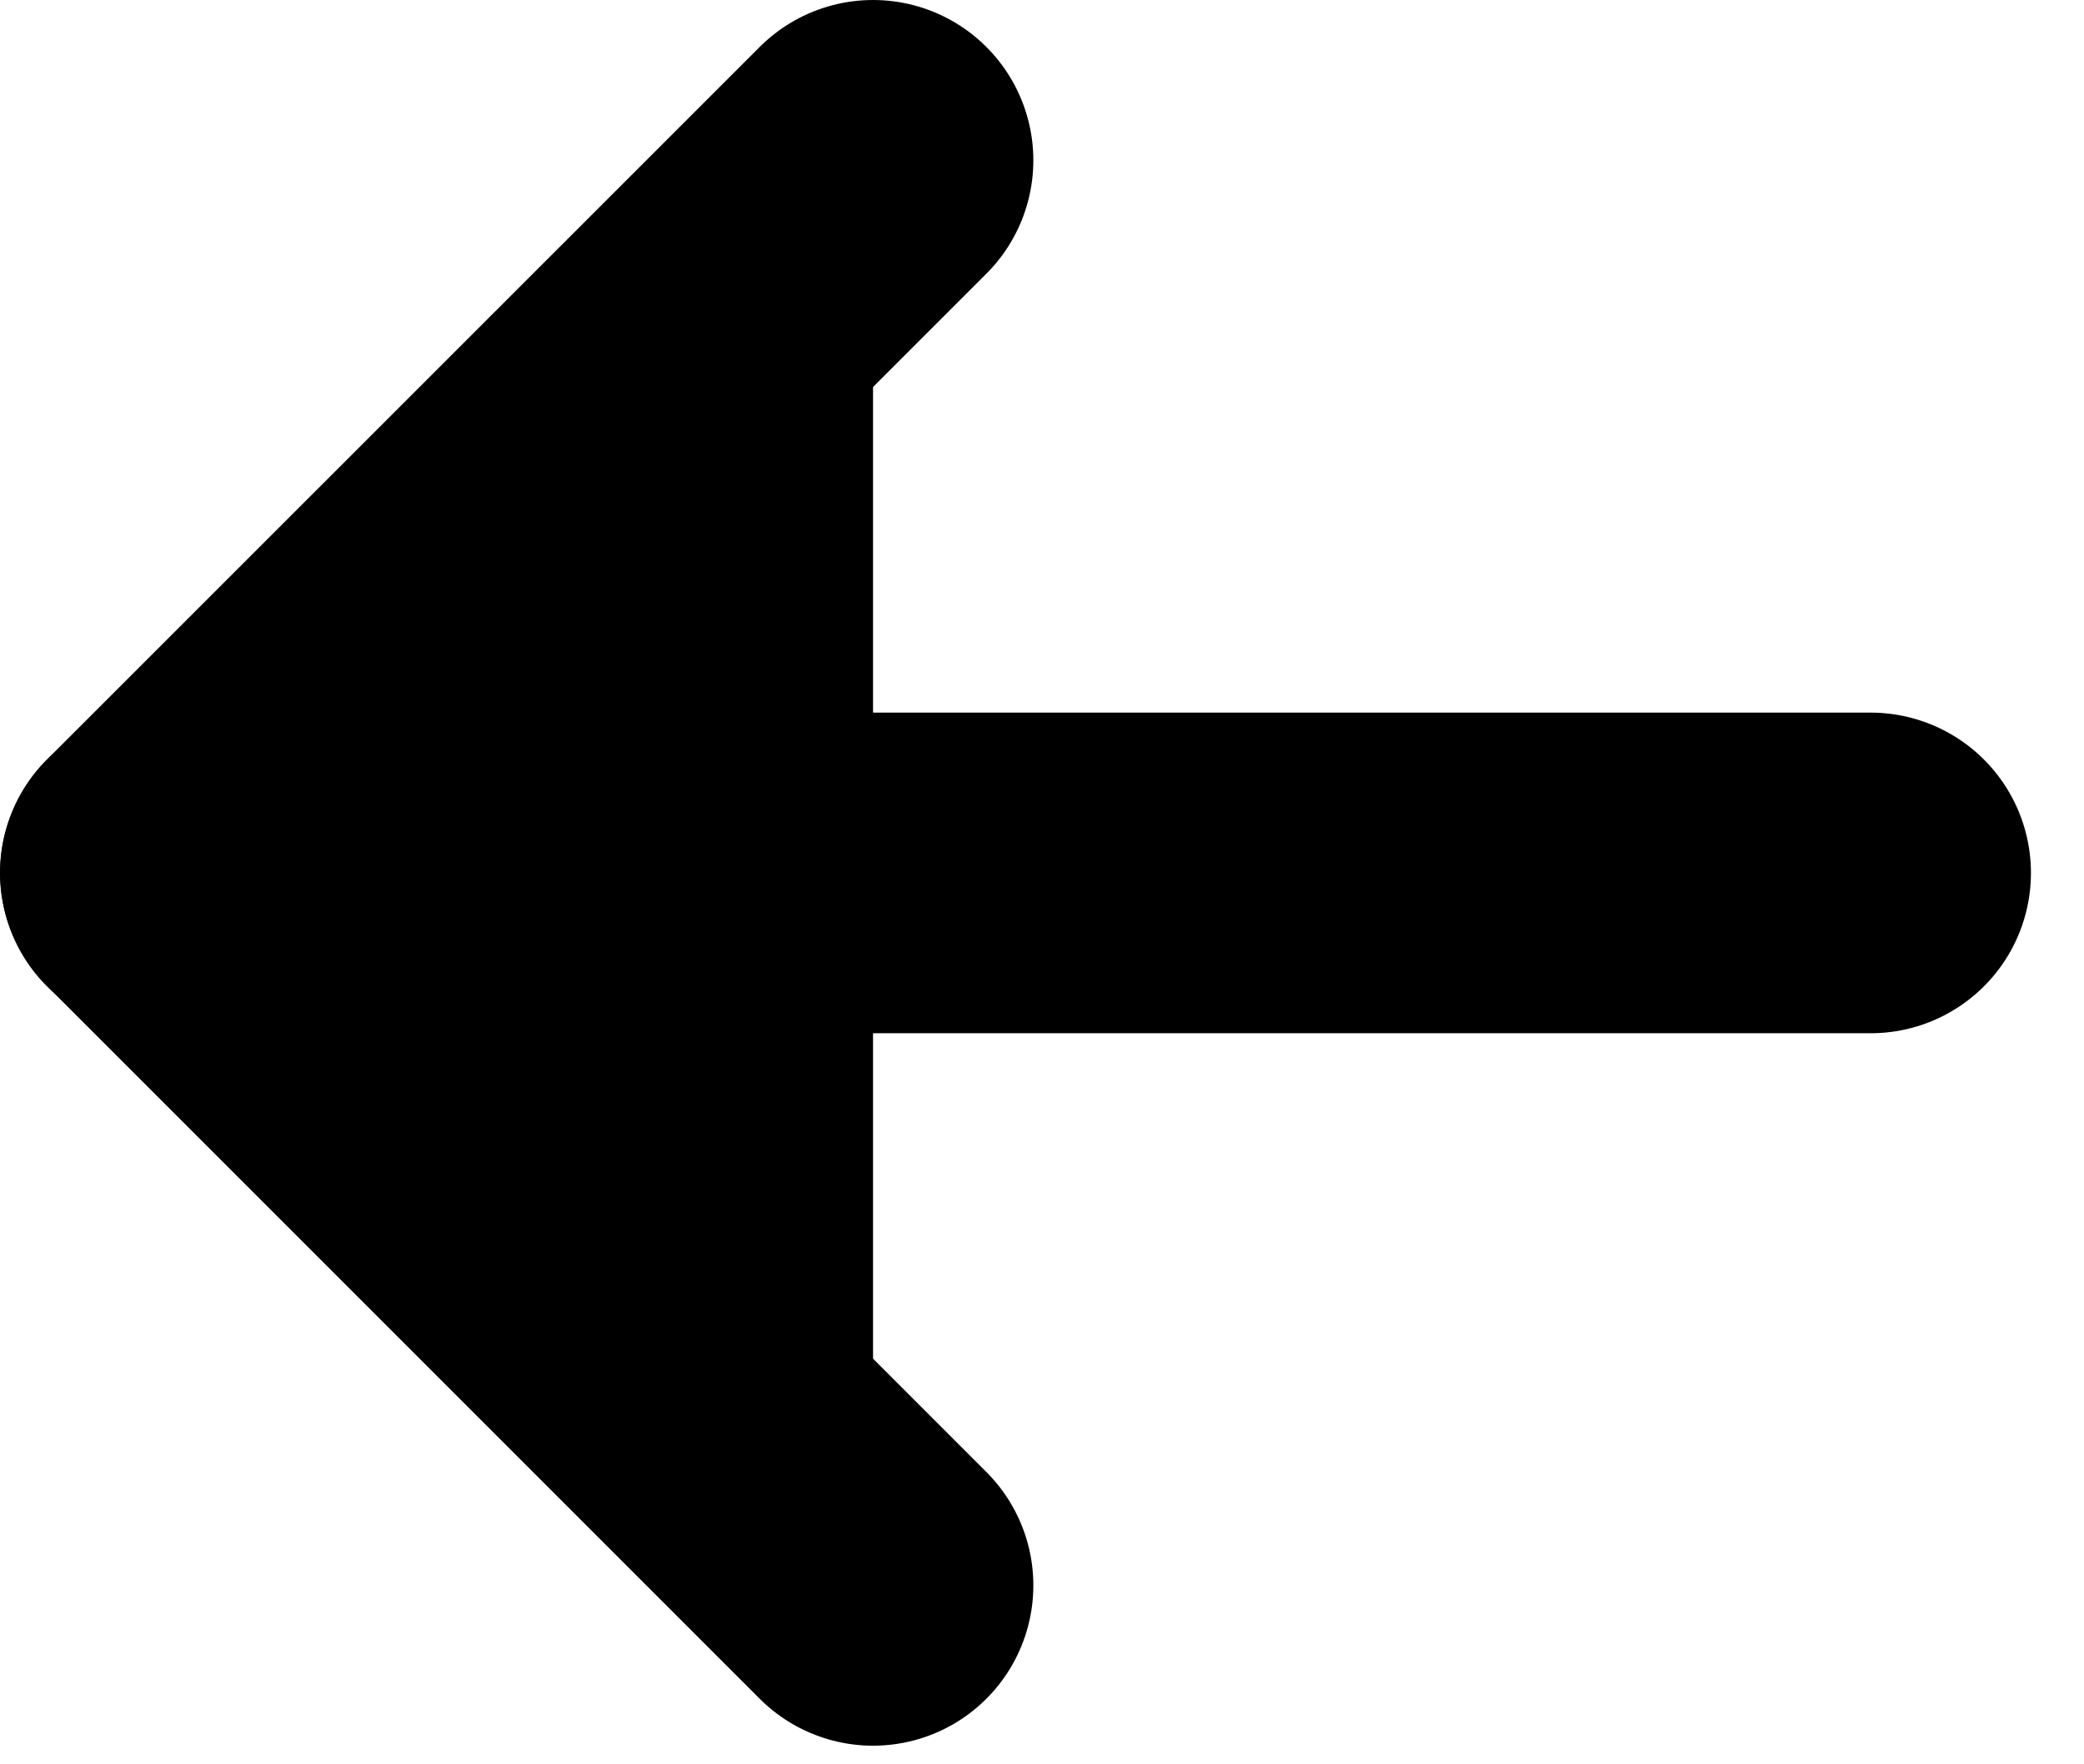
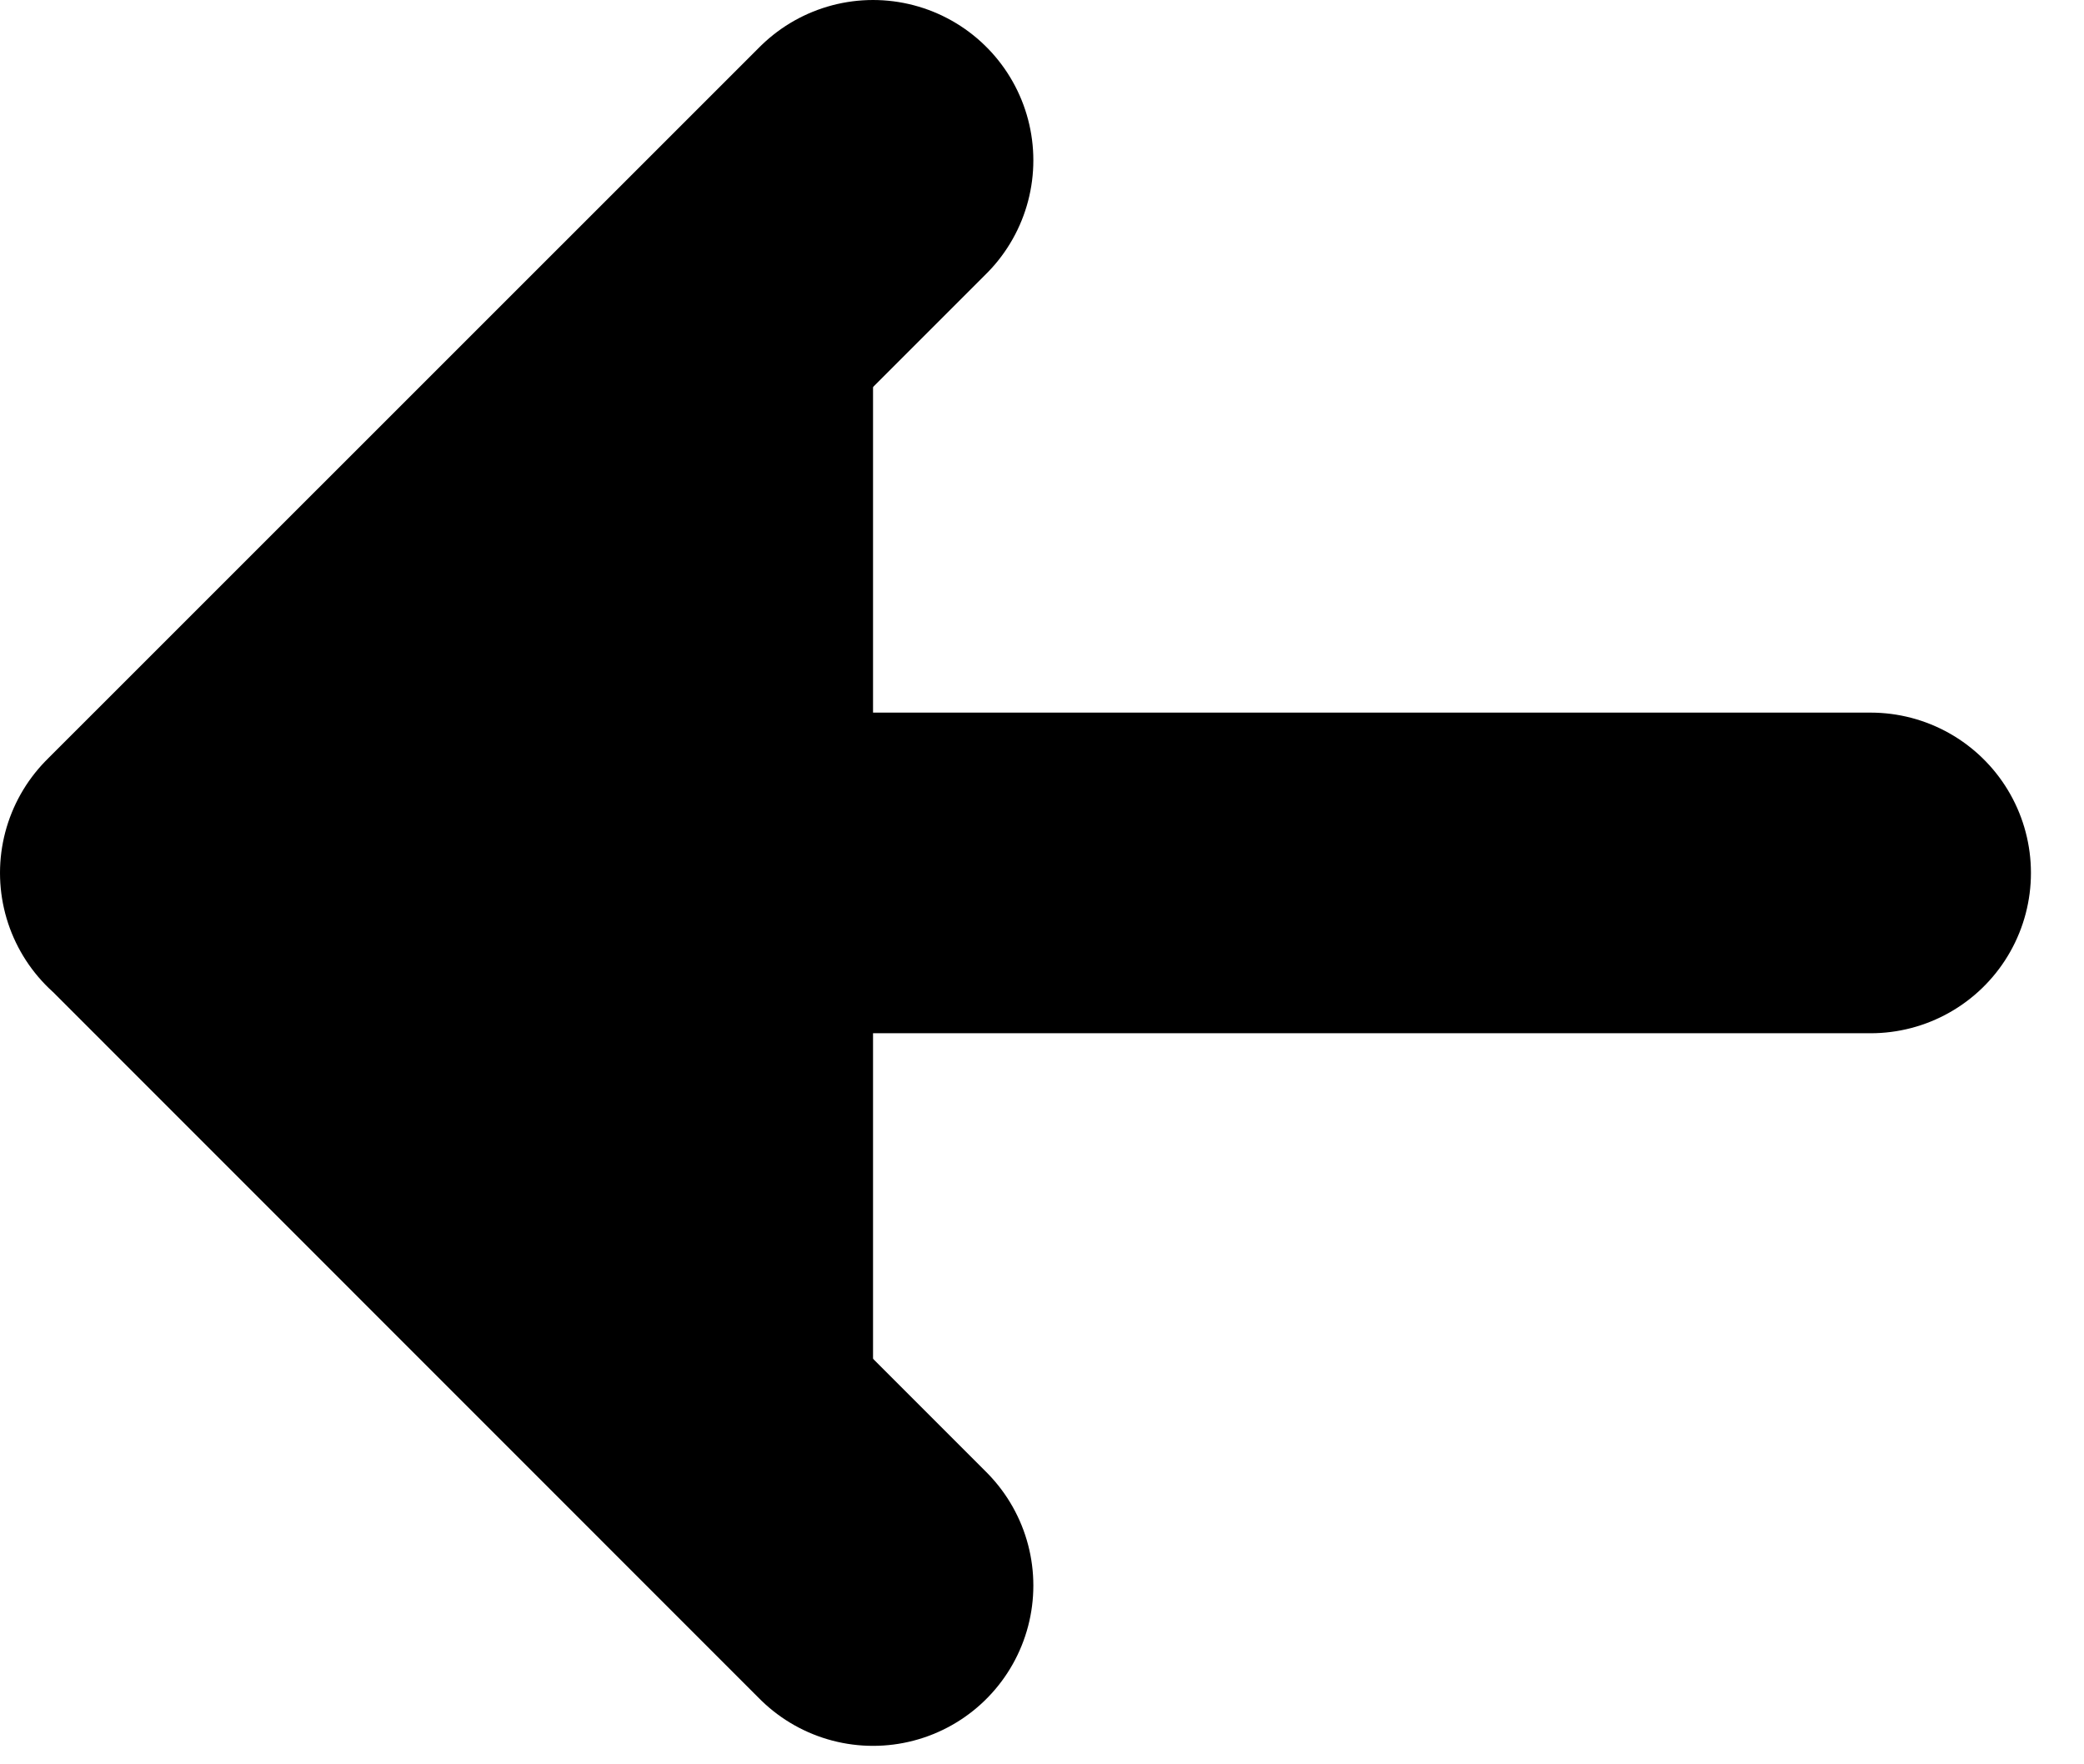
<svg xmlns="http://www.w3.org/2000/svg" viewBox="0 0 13 11">
-   <path d="M5.446 1L1.001 5.444L5.446 9.889" stroke="currentColor" stroke-width="2" stroke-linecap="round" stroke-linejoin="round" />
-   <path d="M1 5.445L11.669 5.445" stroke="currentColor" stroke-width="2" stroke-linecap="round" stroke-linejoin="round" />
+   <path stroke="currentColor" stroke-linecap="round" stroke-linejoin="round" stroke-width="2" d="M5.446 1L1.001 5.444 5.446 9.89M1 5.445h10.669" />
</svg>
